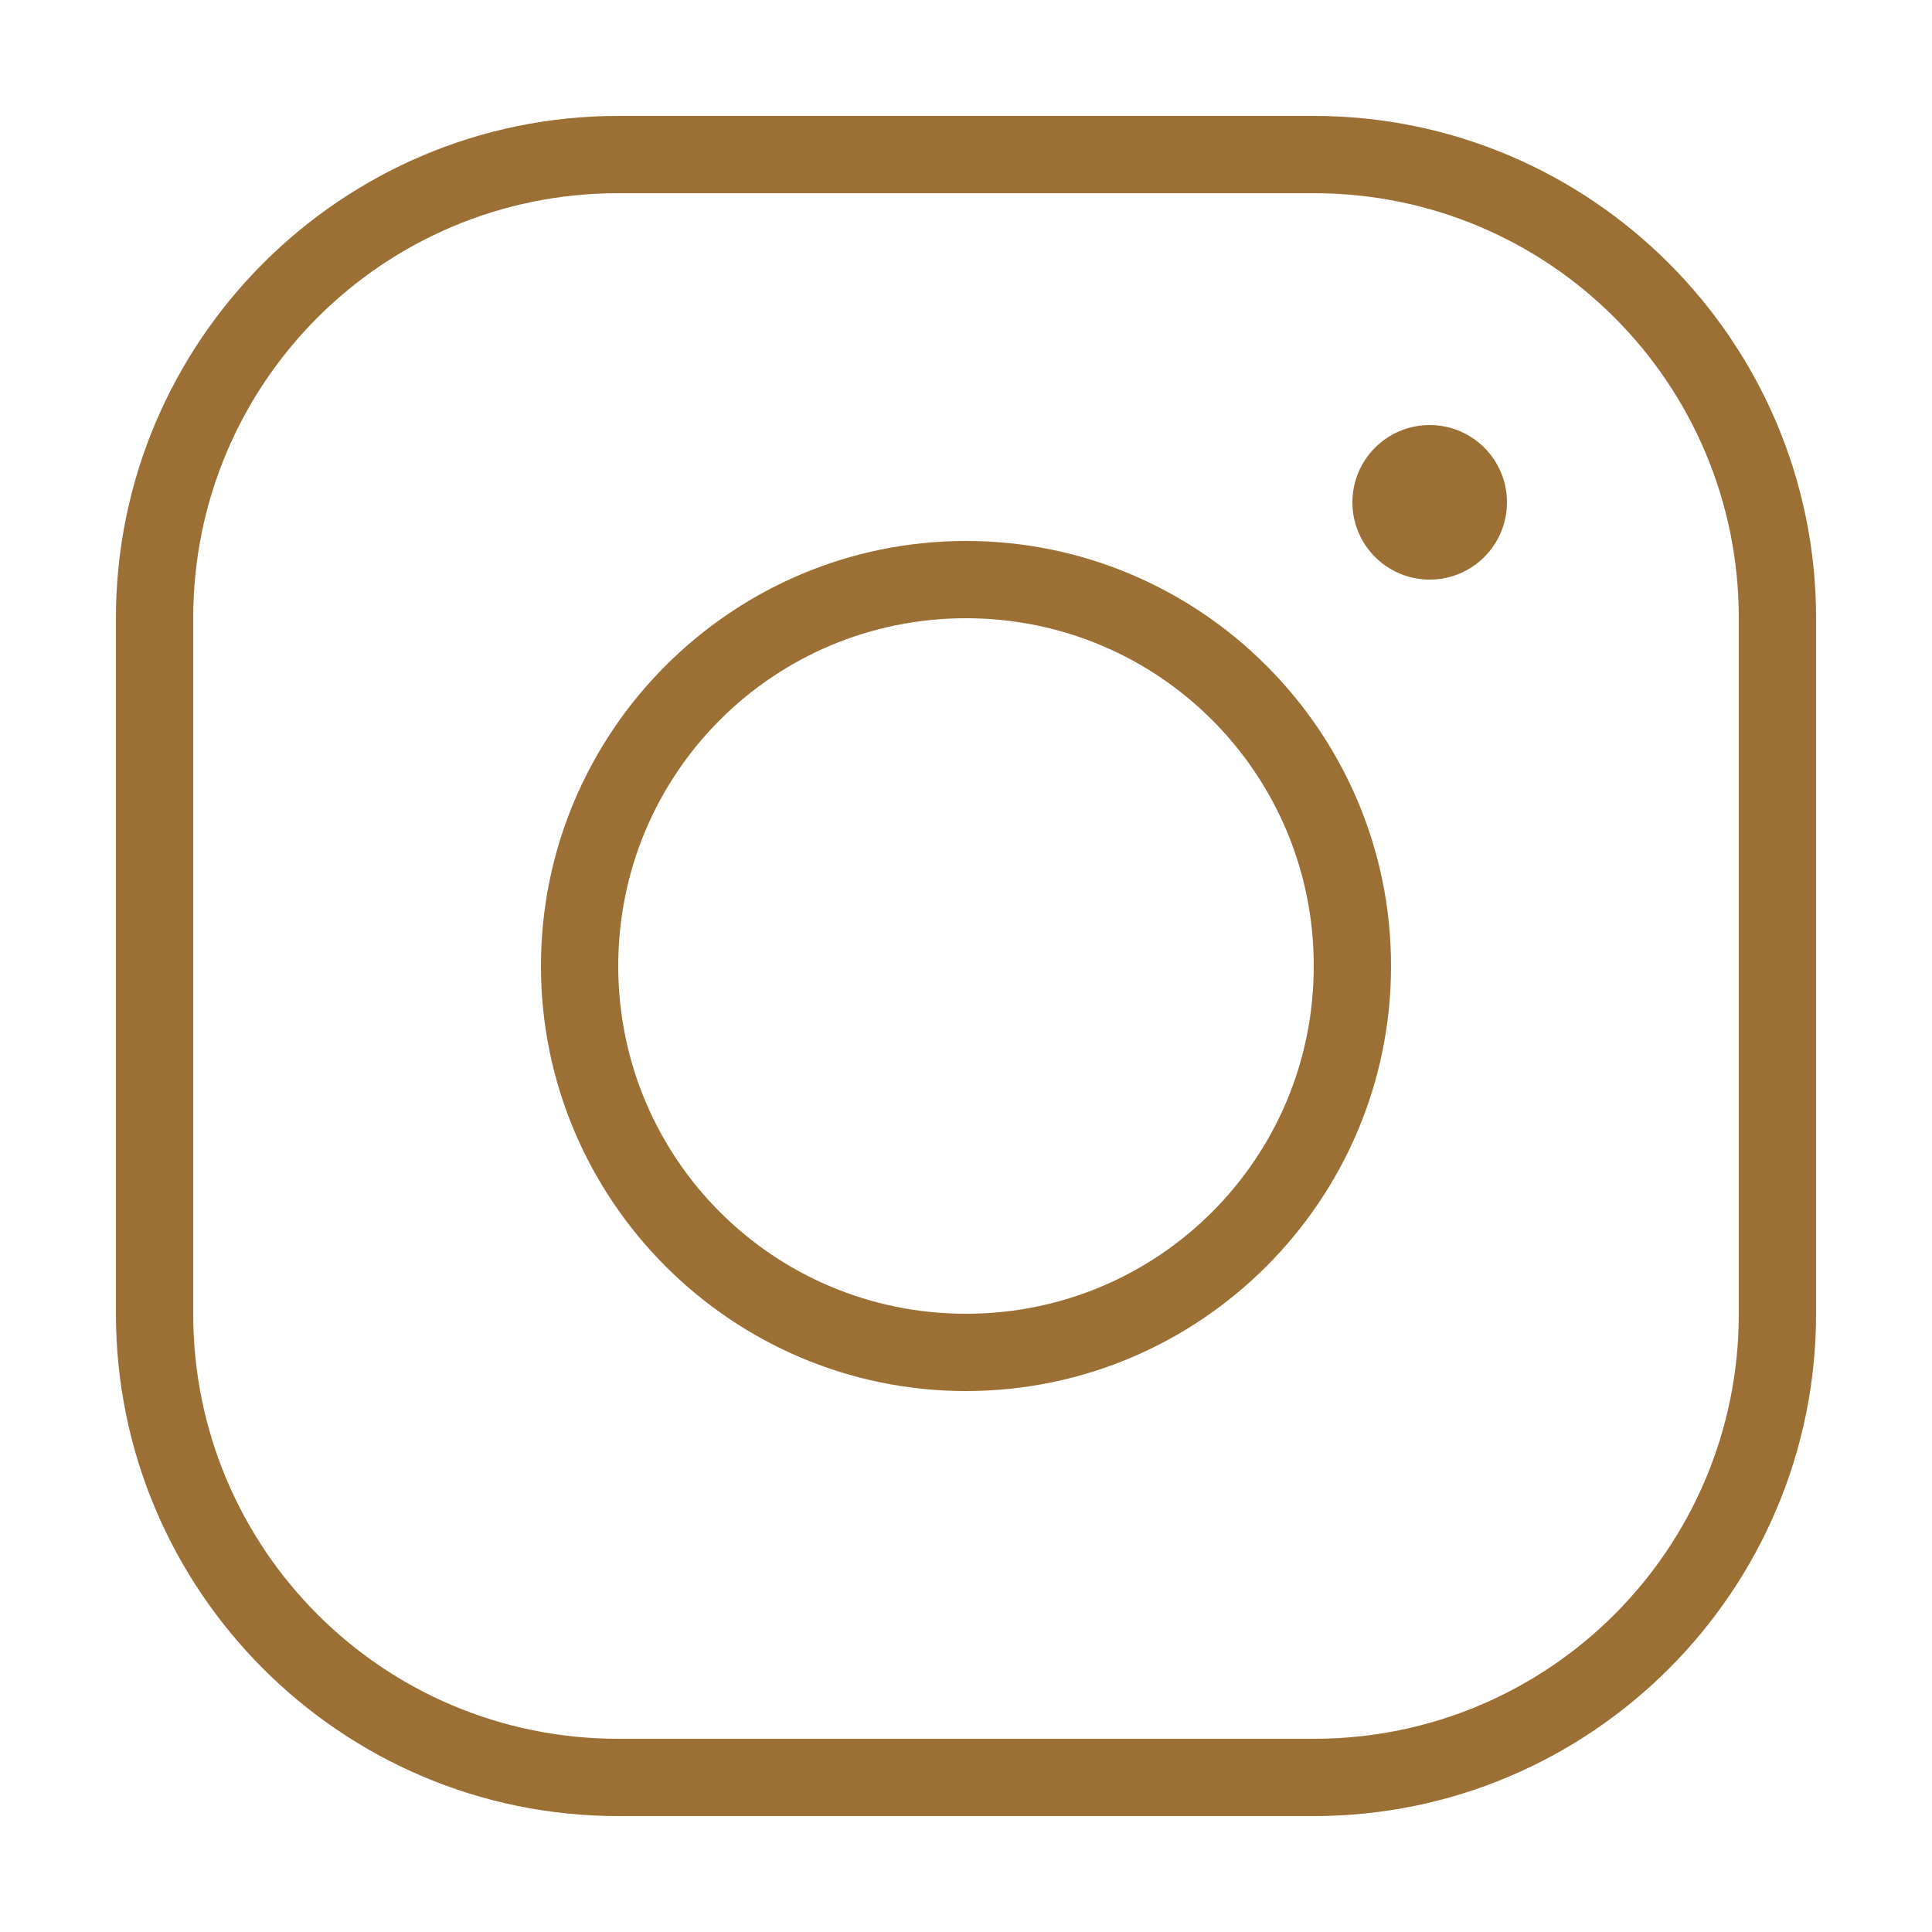
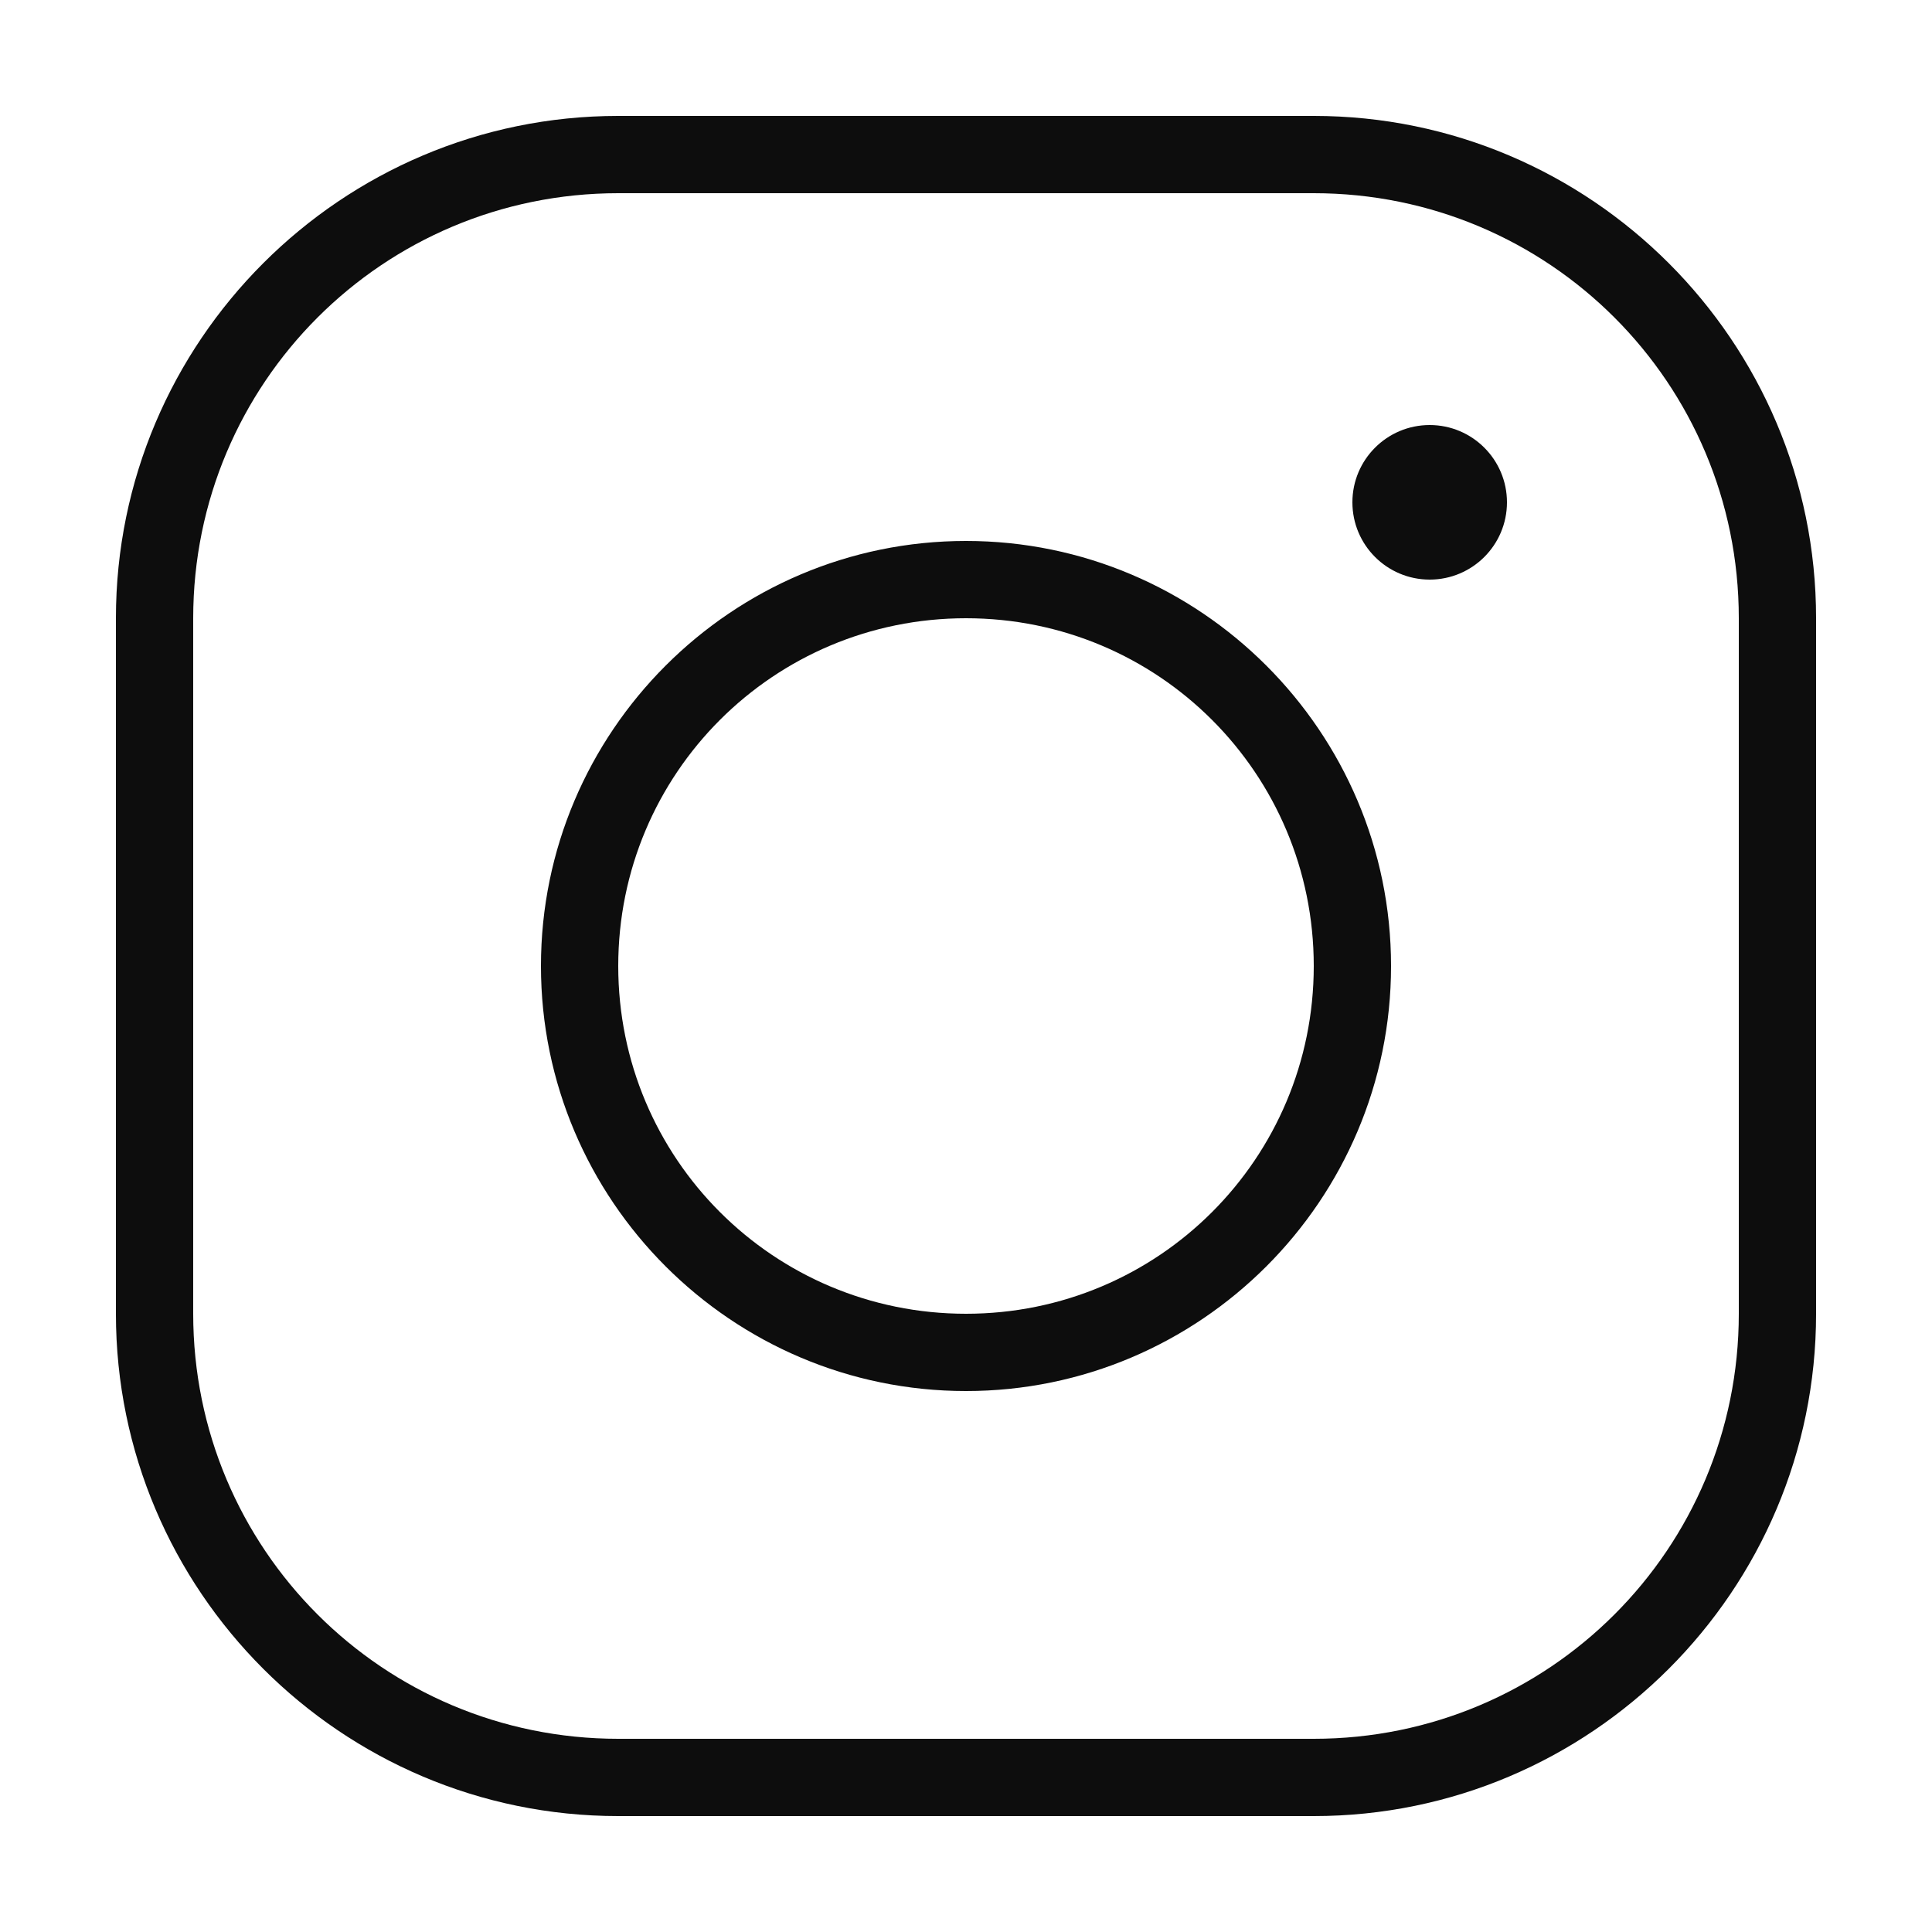
- <svg xmlns="http://www.w3.org/2000/svg" fill="#9c7035" viewBox="0 0 50 50" width="50px" height="50px">
+ <svg xmlns="http://www.w3.org/2000/svg" fill="#0d0d0d" viewBox="0 0 50 50" width="50px" height="50px">
  <path d="M 16 3 C 8.832 3 3 8.832 3 16 L 3 34 C 3 41.168 8.832 47 16 47 L 34 47 C 41.168 47 47 41.168 47 34 L 47 16 C 47 8.832 41.168 3 34 3 L 16 3 z M 16 5 L 34 5 C 40.086 5 45 9.914 45 16 L 45 34 C 45 40.086 40.086 45 34 45 L 16 45 C 9.914 45 5 40.086 5 34 L 5 16 C 5 9.914 9.914 5 16 5 z M 37 11 A 2 2 0 0 0 35 13 A 2 2 0 0 0 37 15 A 2 2 0 0 0 39 13 A 2 2 0 0 0 37 11 z M 25 14 C 18.937 14 14 18.937 14 25 C 14 31.063 18.937 36 25 36 C 31.063 36 36 31.063 36 25 C 36 18.937 31.063 14 25 14 z M 25 16 C 29.982 16 34 20.018 34 25 C 34 29.982 29.982 34 25 34 C 20.018 34 16 29.982 16 25 C 16 20.018 20.018 16 25 16 z" />
</svg>
